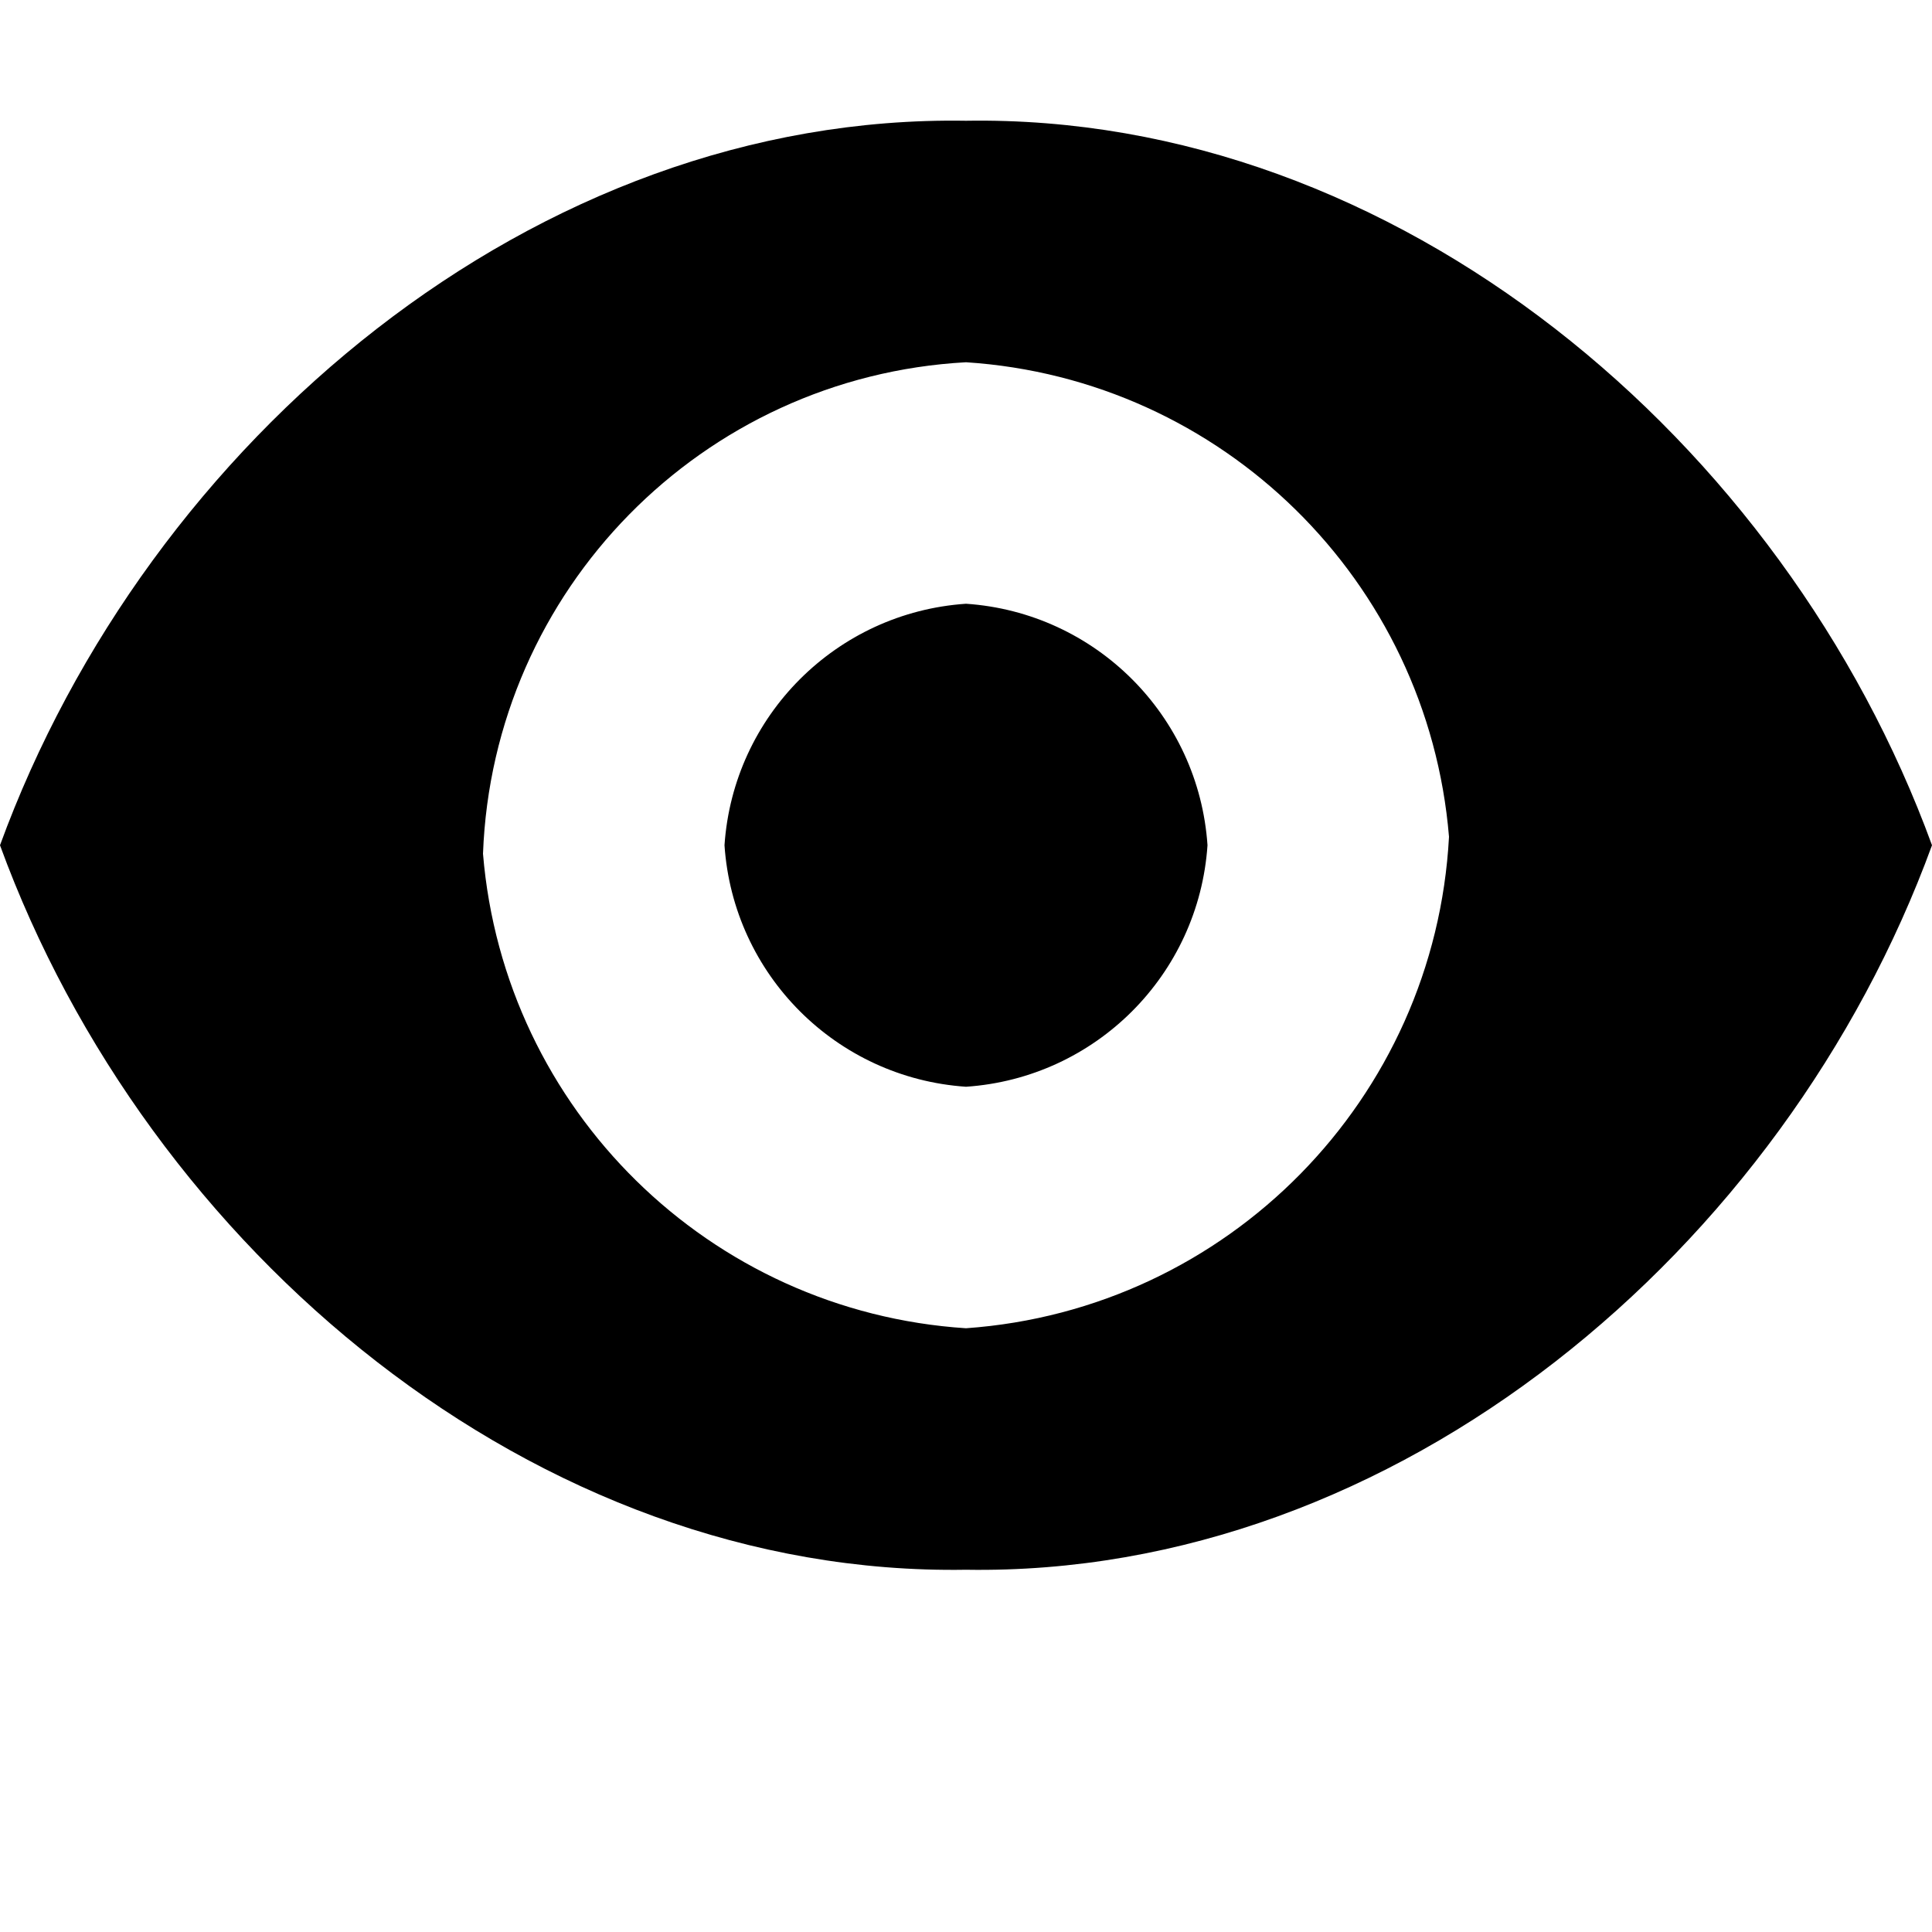
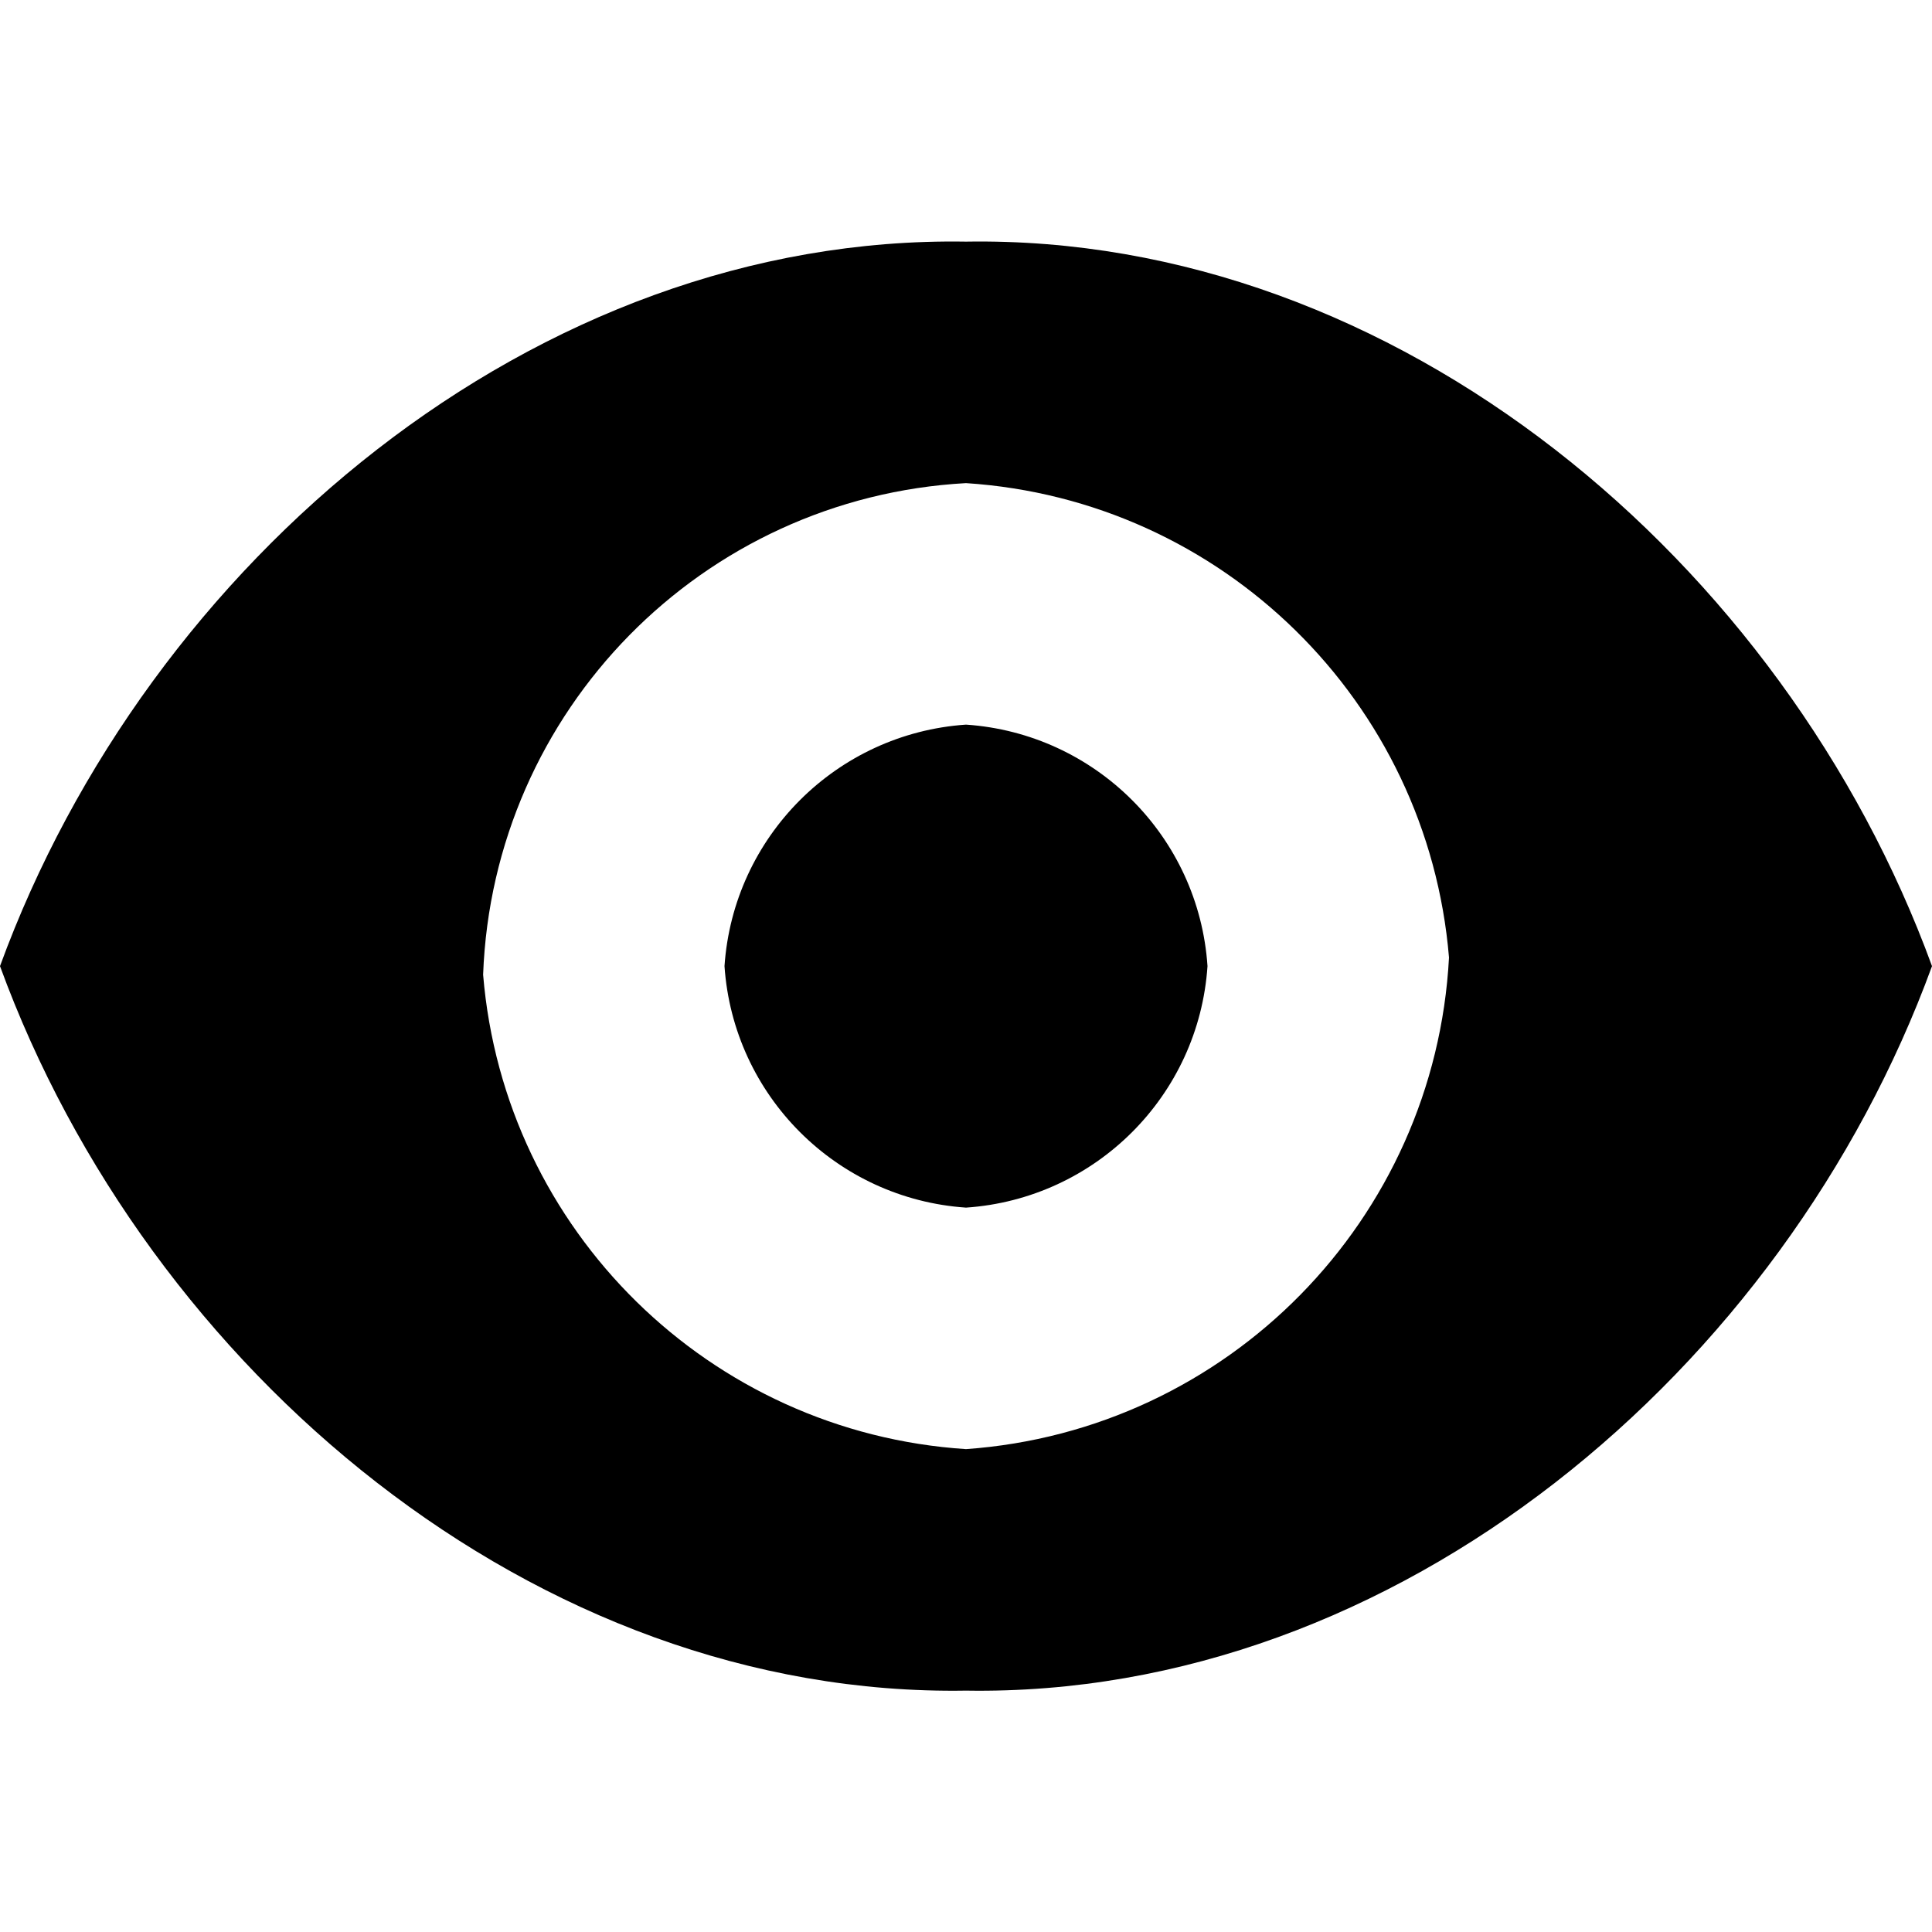
<svg xmlns="http://www.w3.org/2000/svg" viewBox="0 0 16 16">
-   <path d="M8 1C4.434.942 1.223 3.65 0 7c1.223 3.35 4.434 6.058 8 6 3.566.058 6.777-2.65 8-6-1.223-3.35-4.434-6.058-8-6zM4 7.07A4.235 4.235 0 0 1 8 3a4.293 4.293 0 0 1 4 3.93A4.311 4.311 0 0 1 8 11a4.292 4.292 0 0 1-4-3.93zM8 5a2.15 2.15 0 0 1 2 2 2.15 2.15 0 0 1-2 2 2.15 2.15 0 0 1-2-2 2.15 2.15 0 0 1 2-2z" />
+   <g>
+     <path d="M8,4.001 C9.073,4.074 9.928,4.928 10,6.001 C9.928,7.074 9.073,7.928 8,8.001 C6.928,7.928 6.073,7.074 6,6.001 C6.073,4.928 6.928,4.074 8,4.001 M4.001,6.072 C4.082,3.885 5.815,2.121 8,2.001 C10.123,2.139 11.824,3.81 12,5.93 C11.884,8.102 10.169,9.847 8,10.001 C5.878,9.863 4.176,8.191 4.001,6.072 M8,0.001 C4.435,-0.057 1.224,2.651 -0,6.001 C1.224,9.351 4.435,12.059 8,12.001 C11.566,12.059 14.777,9.351 16,6.001 C14.777,2.651 11.566,-0.057 8,0.001" transform="translate(0 2)" />
+   </g>
</svg>
